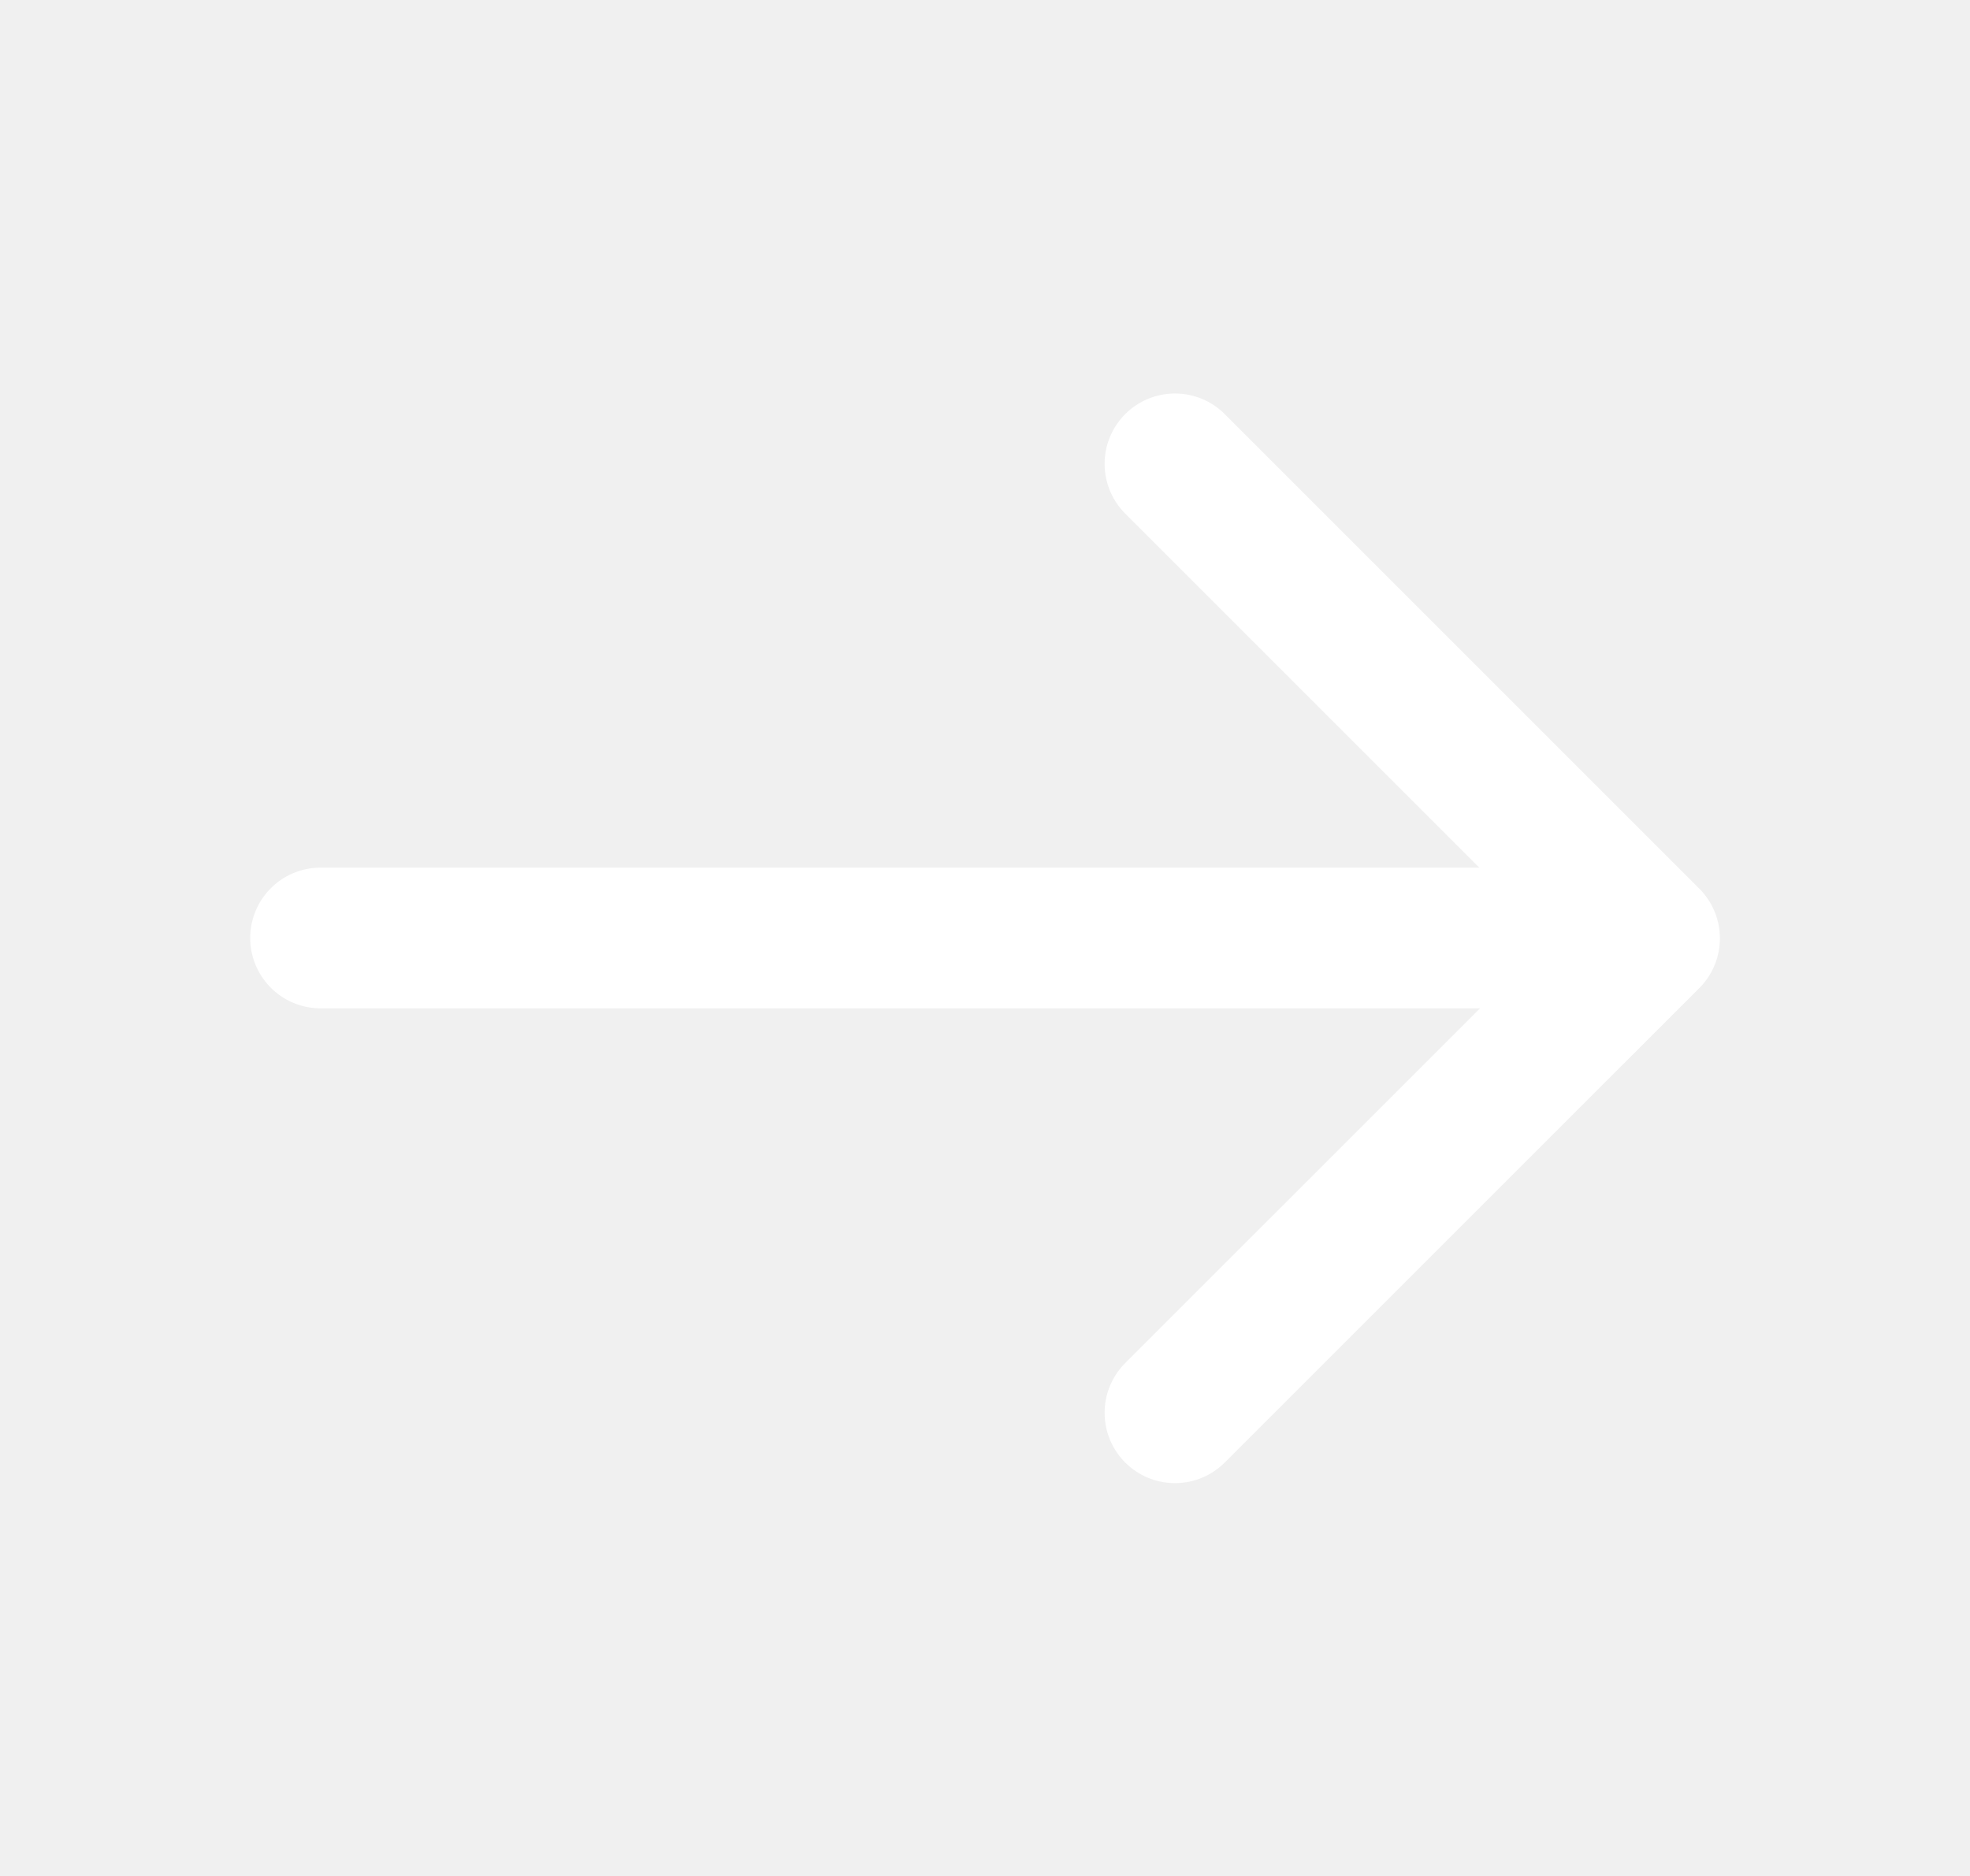
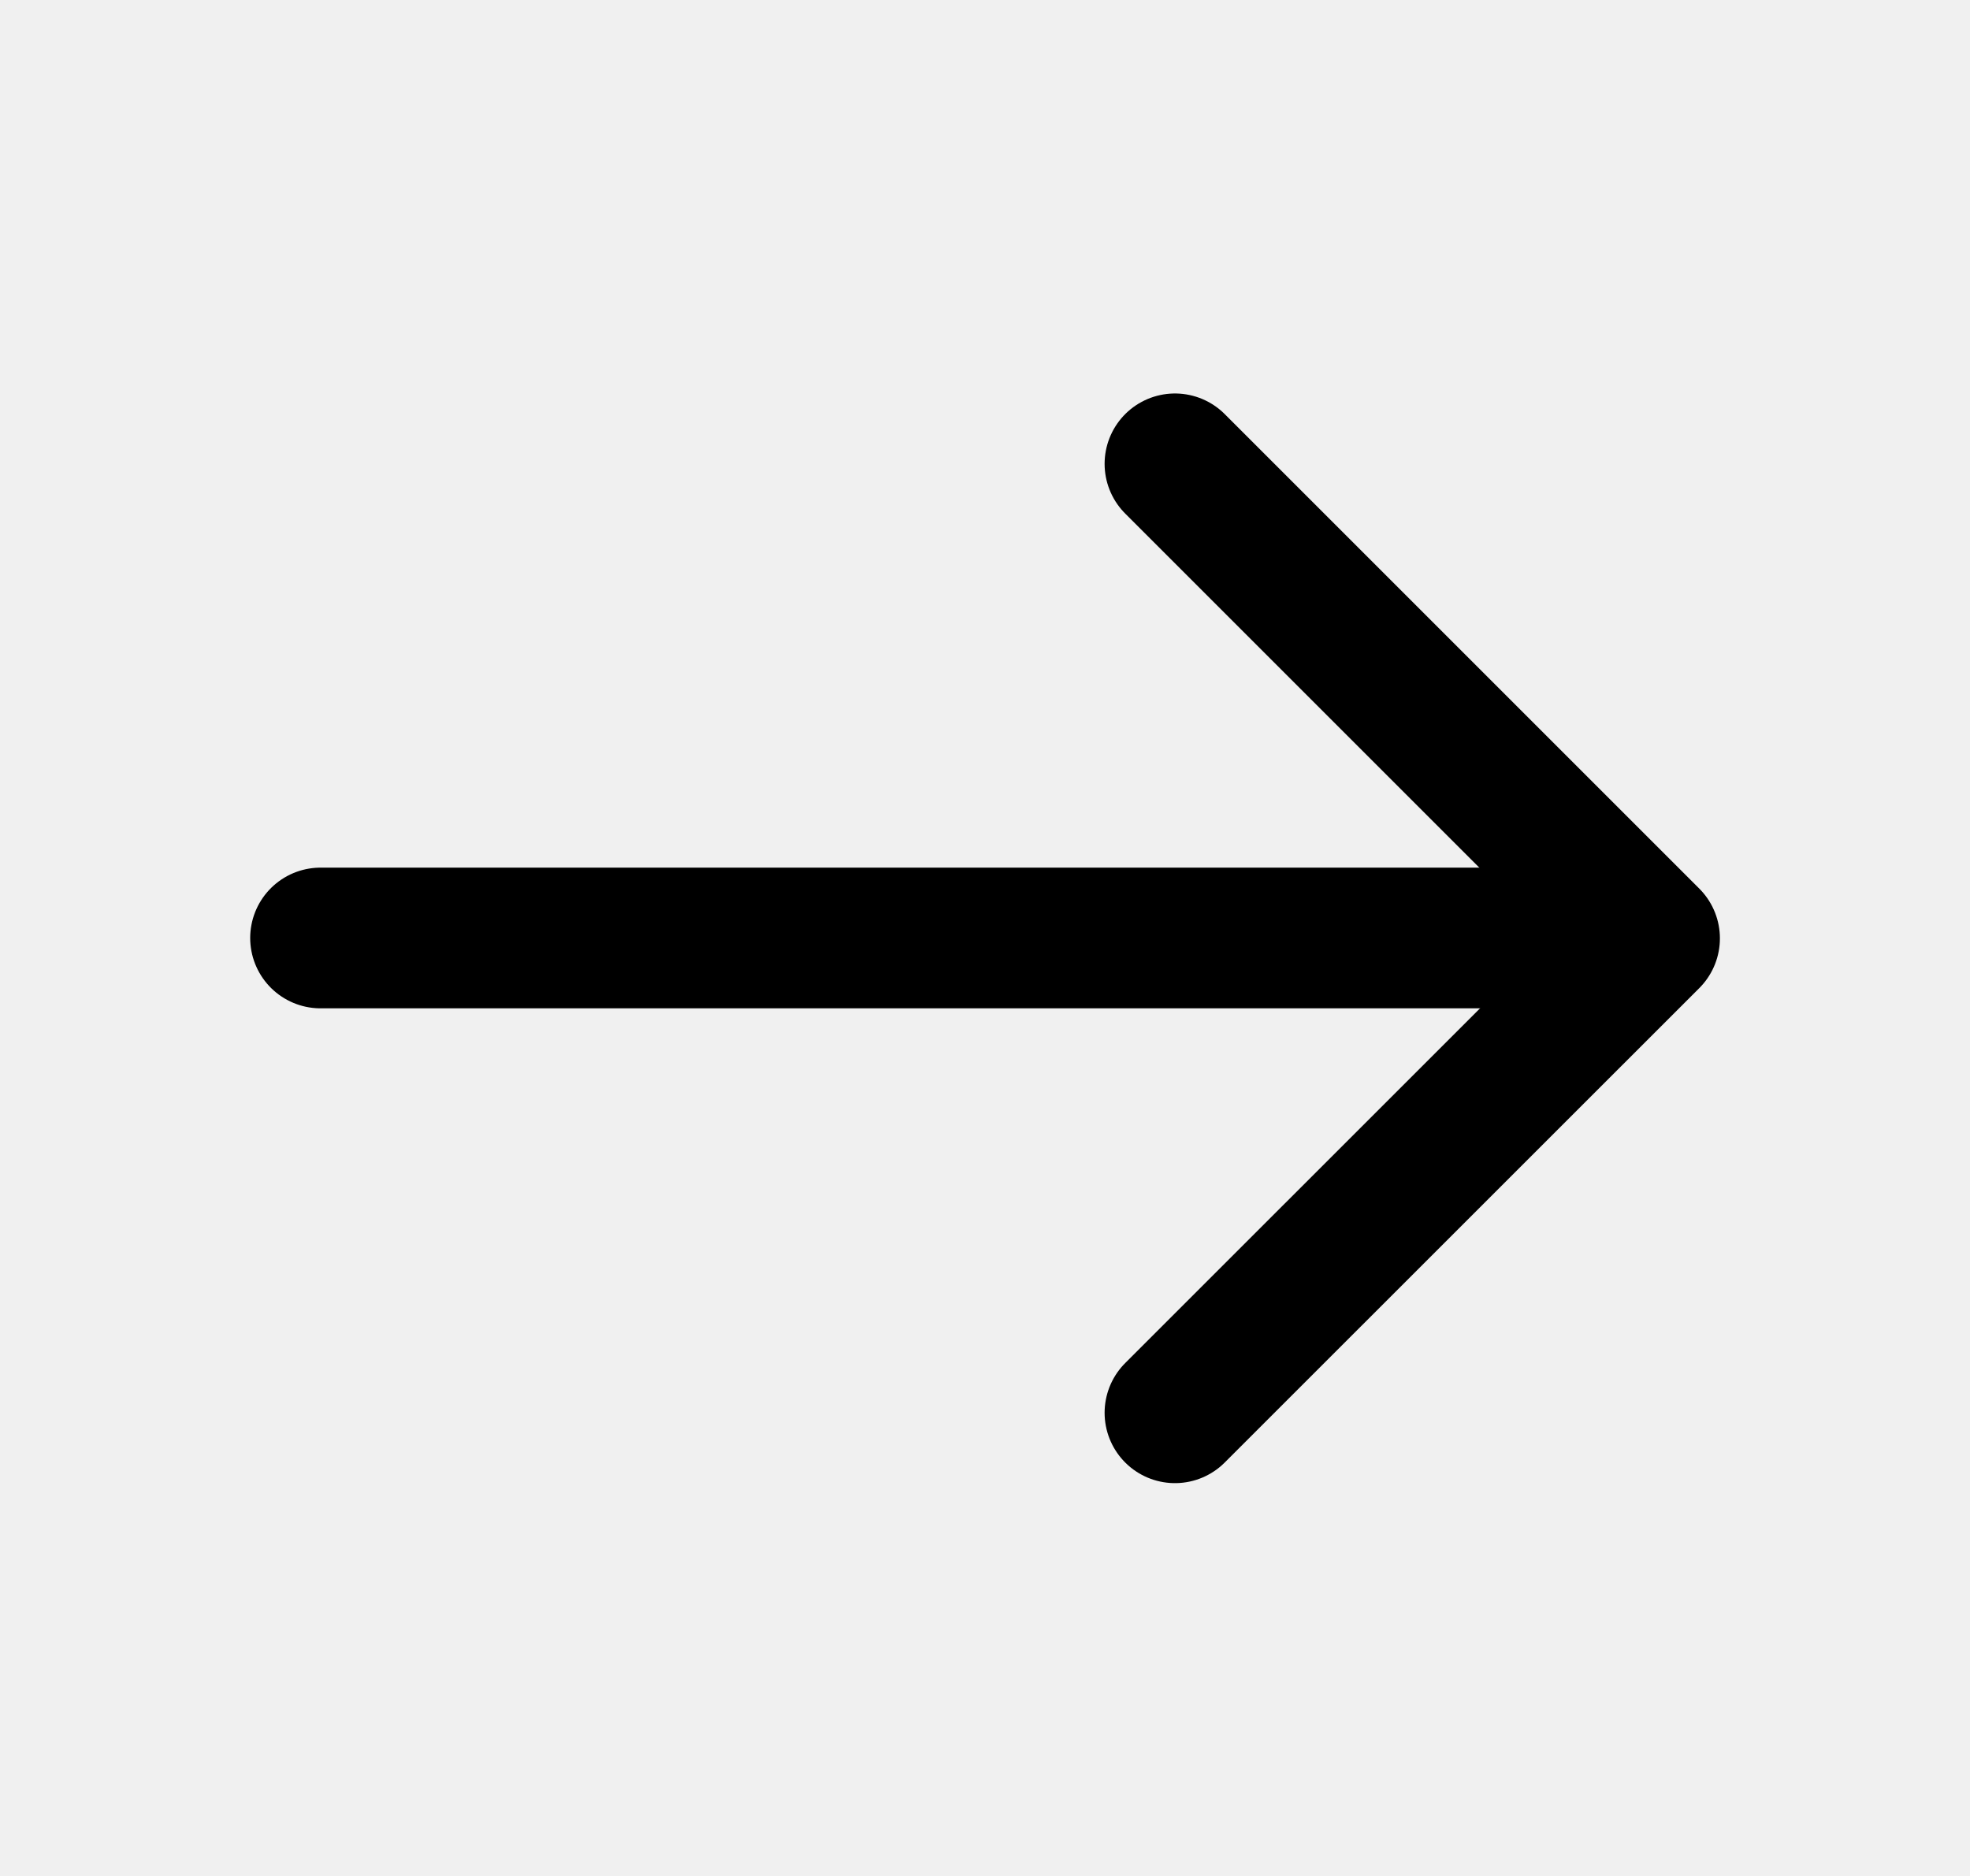
<svg xmlns="http://www.w3.org/2000/svg" width="21" height="20" viewBox="0 0 21 20" fill="none">
-   <path d="M12.525 4.945L17.584 10.004L12.525 15.062" stroke="white" stroke-width="1.5" stroke-miterlimit="10" stroke-linecap="round" stroke-linejoin="round" />
-   <path d="M3.417 10H17.442" stroke="white" stroke-width="1.5" stroke-miterlimit="10" stroke-linecap="round" stroke-linejoin="round" />
+   <path d="M12.525 4.945L17.584 10.004L12.525 15.062" stroke="currentColor" stroke-width="1.5" stroke-miterlimit="10" stroke-linecap="round" stroke-linejoin="round" />
+   <path d="M3.417 10H17.442" stroke="currentColor" stroke-width="1.5" stroke-miterlimit="10" stroke-linecap="round" stroke-linejoin="round" />
</svg>
